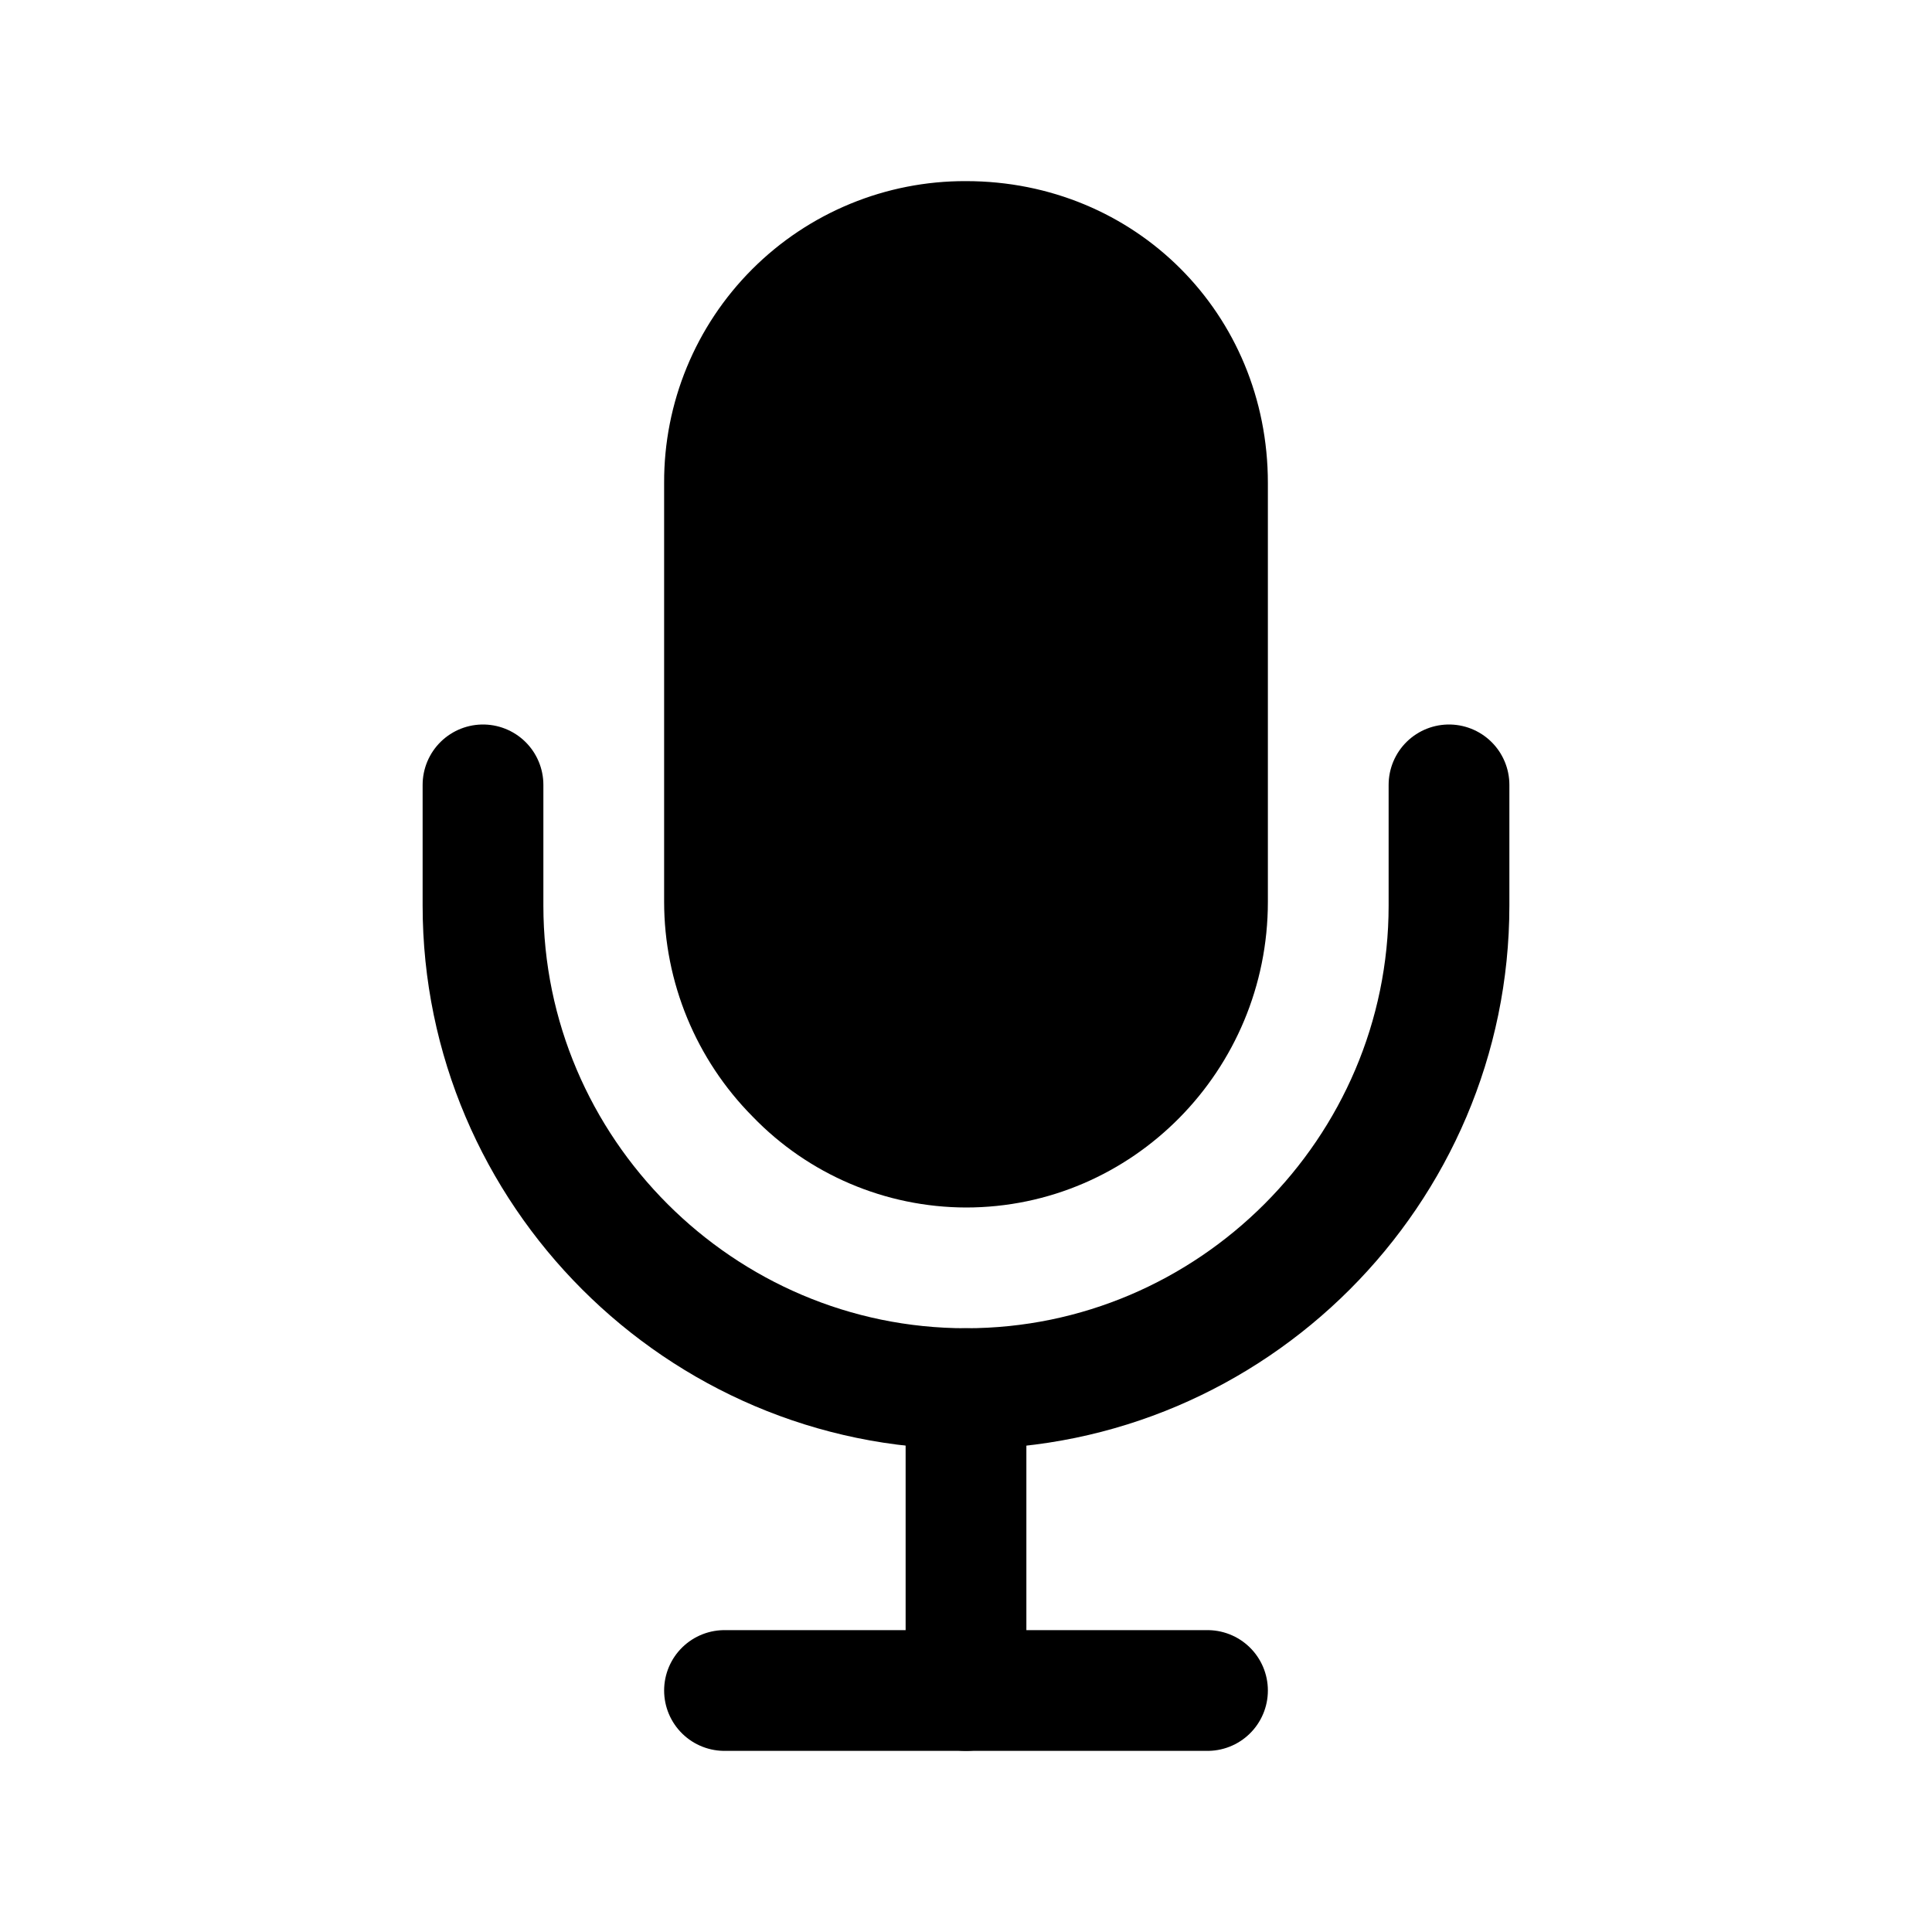
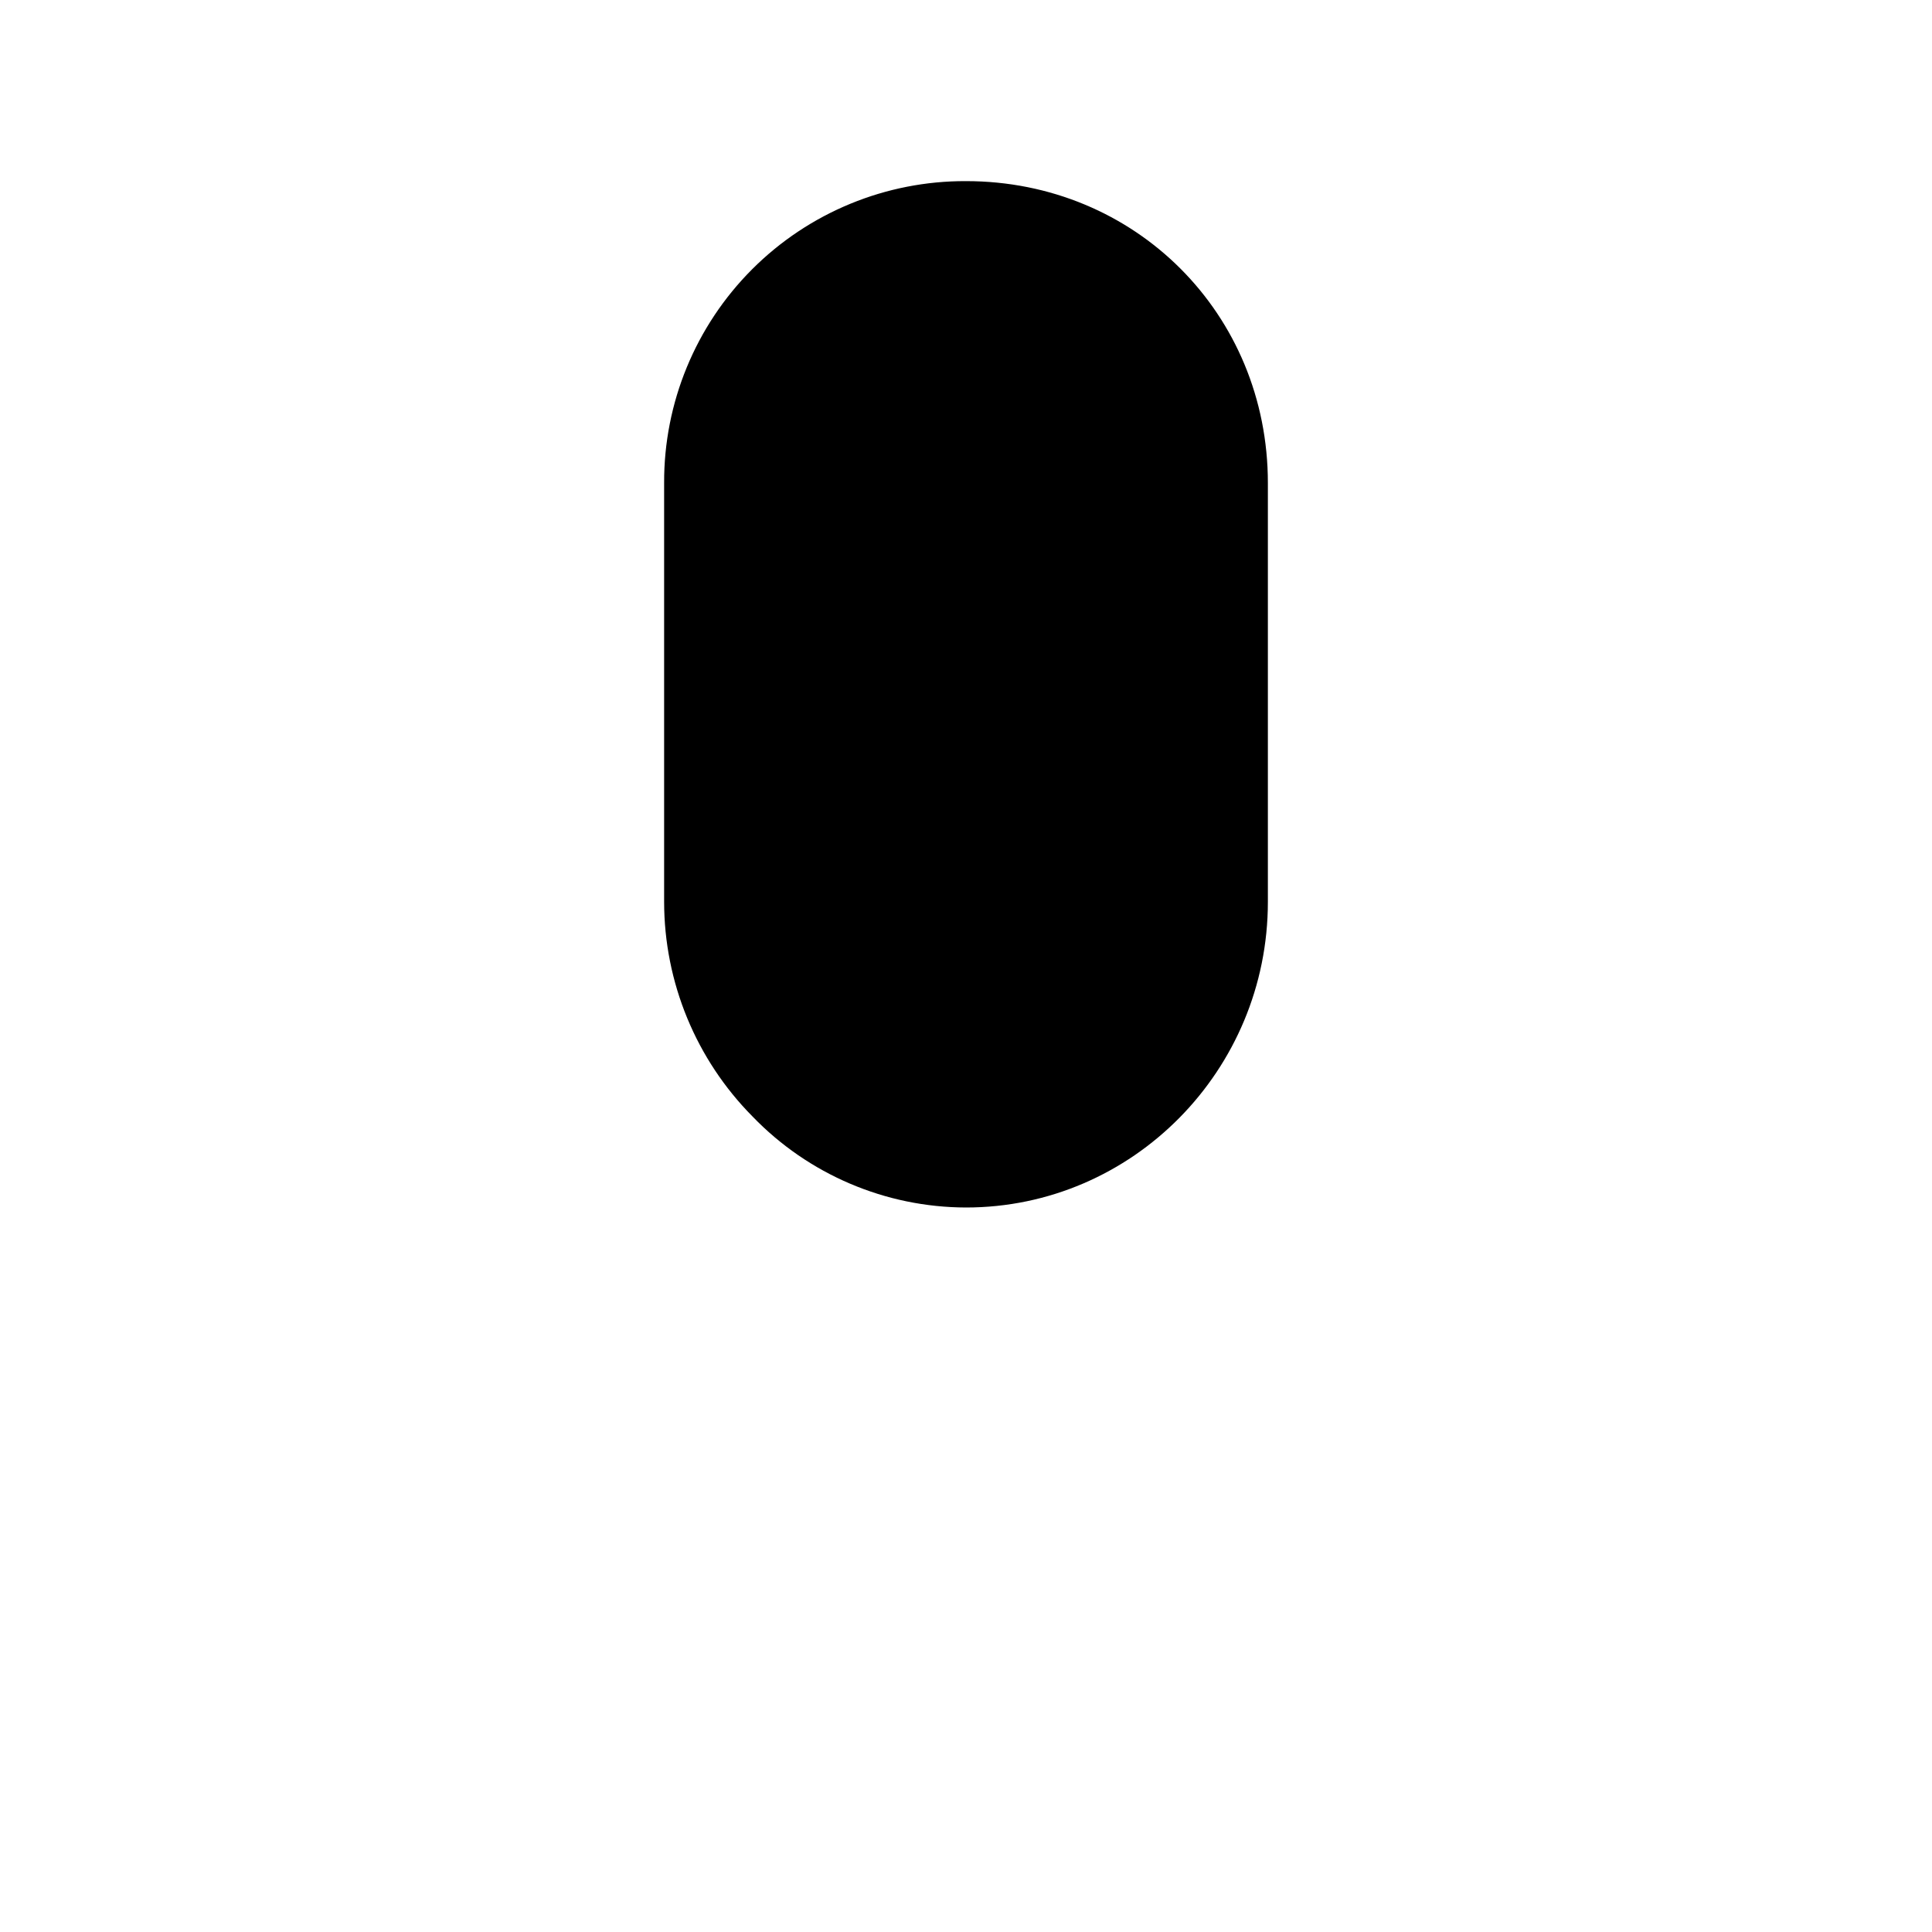
<svg xmlns="http://www.w3.org/2000/svg" width="512" height="512" viewBox="0 0 512 512">
-   <line x1="192" y1="448" x2="320" y2="448" style="fill:none;stroke:#000;stroke-linecap:round;stroke-linejoin:round;stroke-width:32px" />
-   <path d="M384,208v32c0,70.4-57.6,128-128,128h0c-70.4,0-128-57.6-128-128V208" style="fill:none;stroke:#000;stroke-linecap:round;stroke-linejoin:round;stroke-width:32px" />
-   <line x1="256" y1="368" x2="256" y2="448" style="fill:none;stroke:#000;stroke-linecap:round;stroke-linejoin:round;stroke-width:32px" />
+   <line x1="192" y1="448" x2="320" y2="448" style="fill:none;;stroke-linecap:round;stroke-linejoin:round;stroke-width:32px" />
+   <path d="M384,208v32c0,70.4-57.6,128-128,128h0c-70.4,0-128-57.6-128-128V208" style="fill:none;;stroke-linecap:round;stroke-linejoin:round;stroke-width:32px" />
+   <line x1="256" y1="368" x2="256" y2="448" style="fill:none;;stroke-linecap:round;stroke-linejoin:round;stroke-width:32px" />
  <path d="M256,320a78.83,78.83,0,0,1-56.55-24.1A80.89,80.89,0,0,1,176,239V128a79.69,79.69,0,0,1,80-80c44.86,0,80,35.14,80,80V239C336,283.66,300.11,320,256,320Z" />
</svg>
